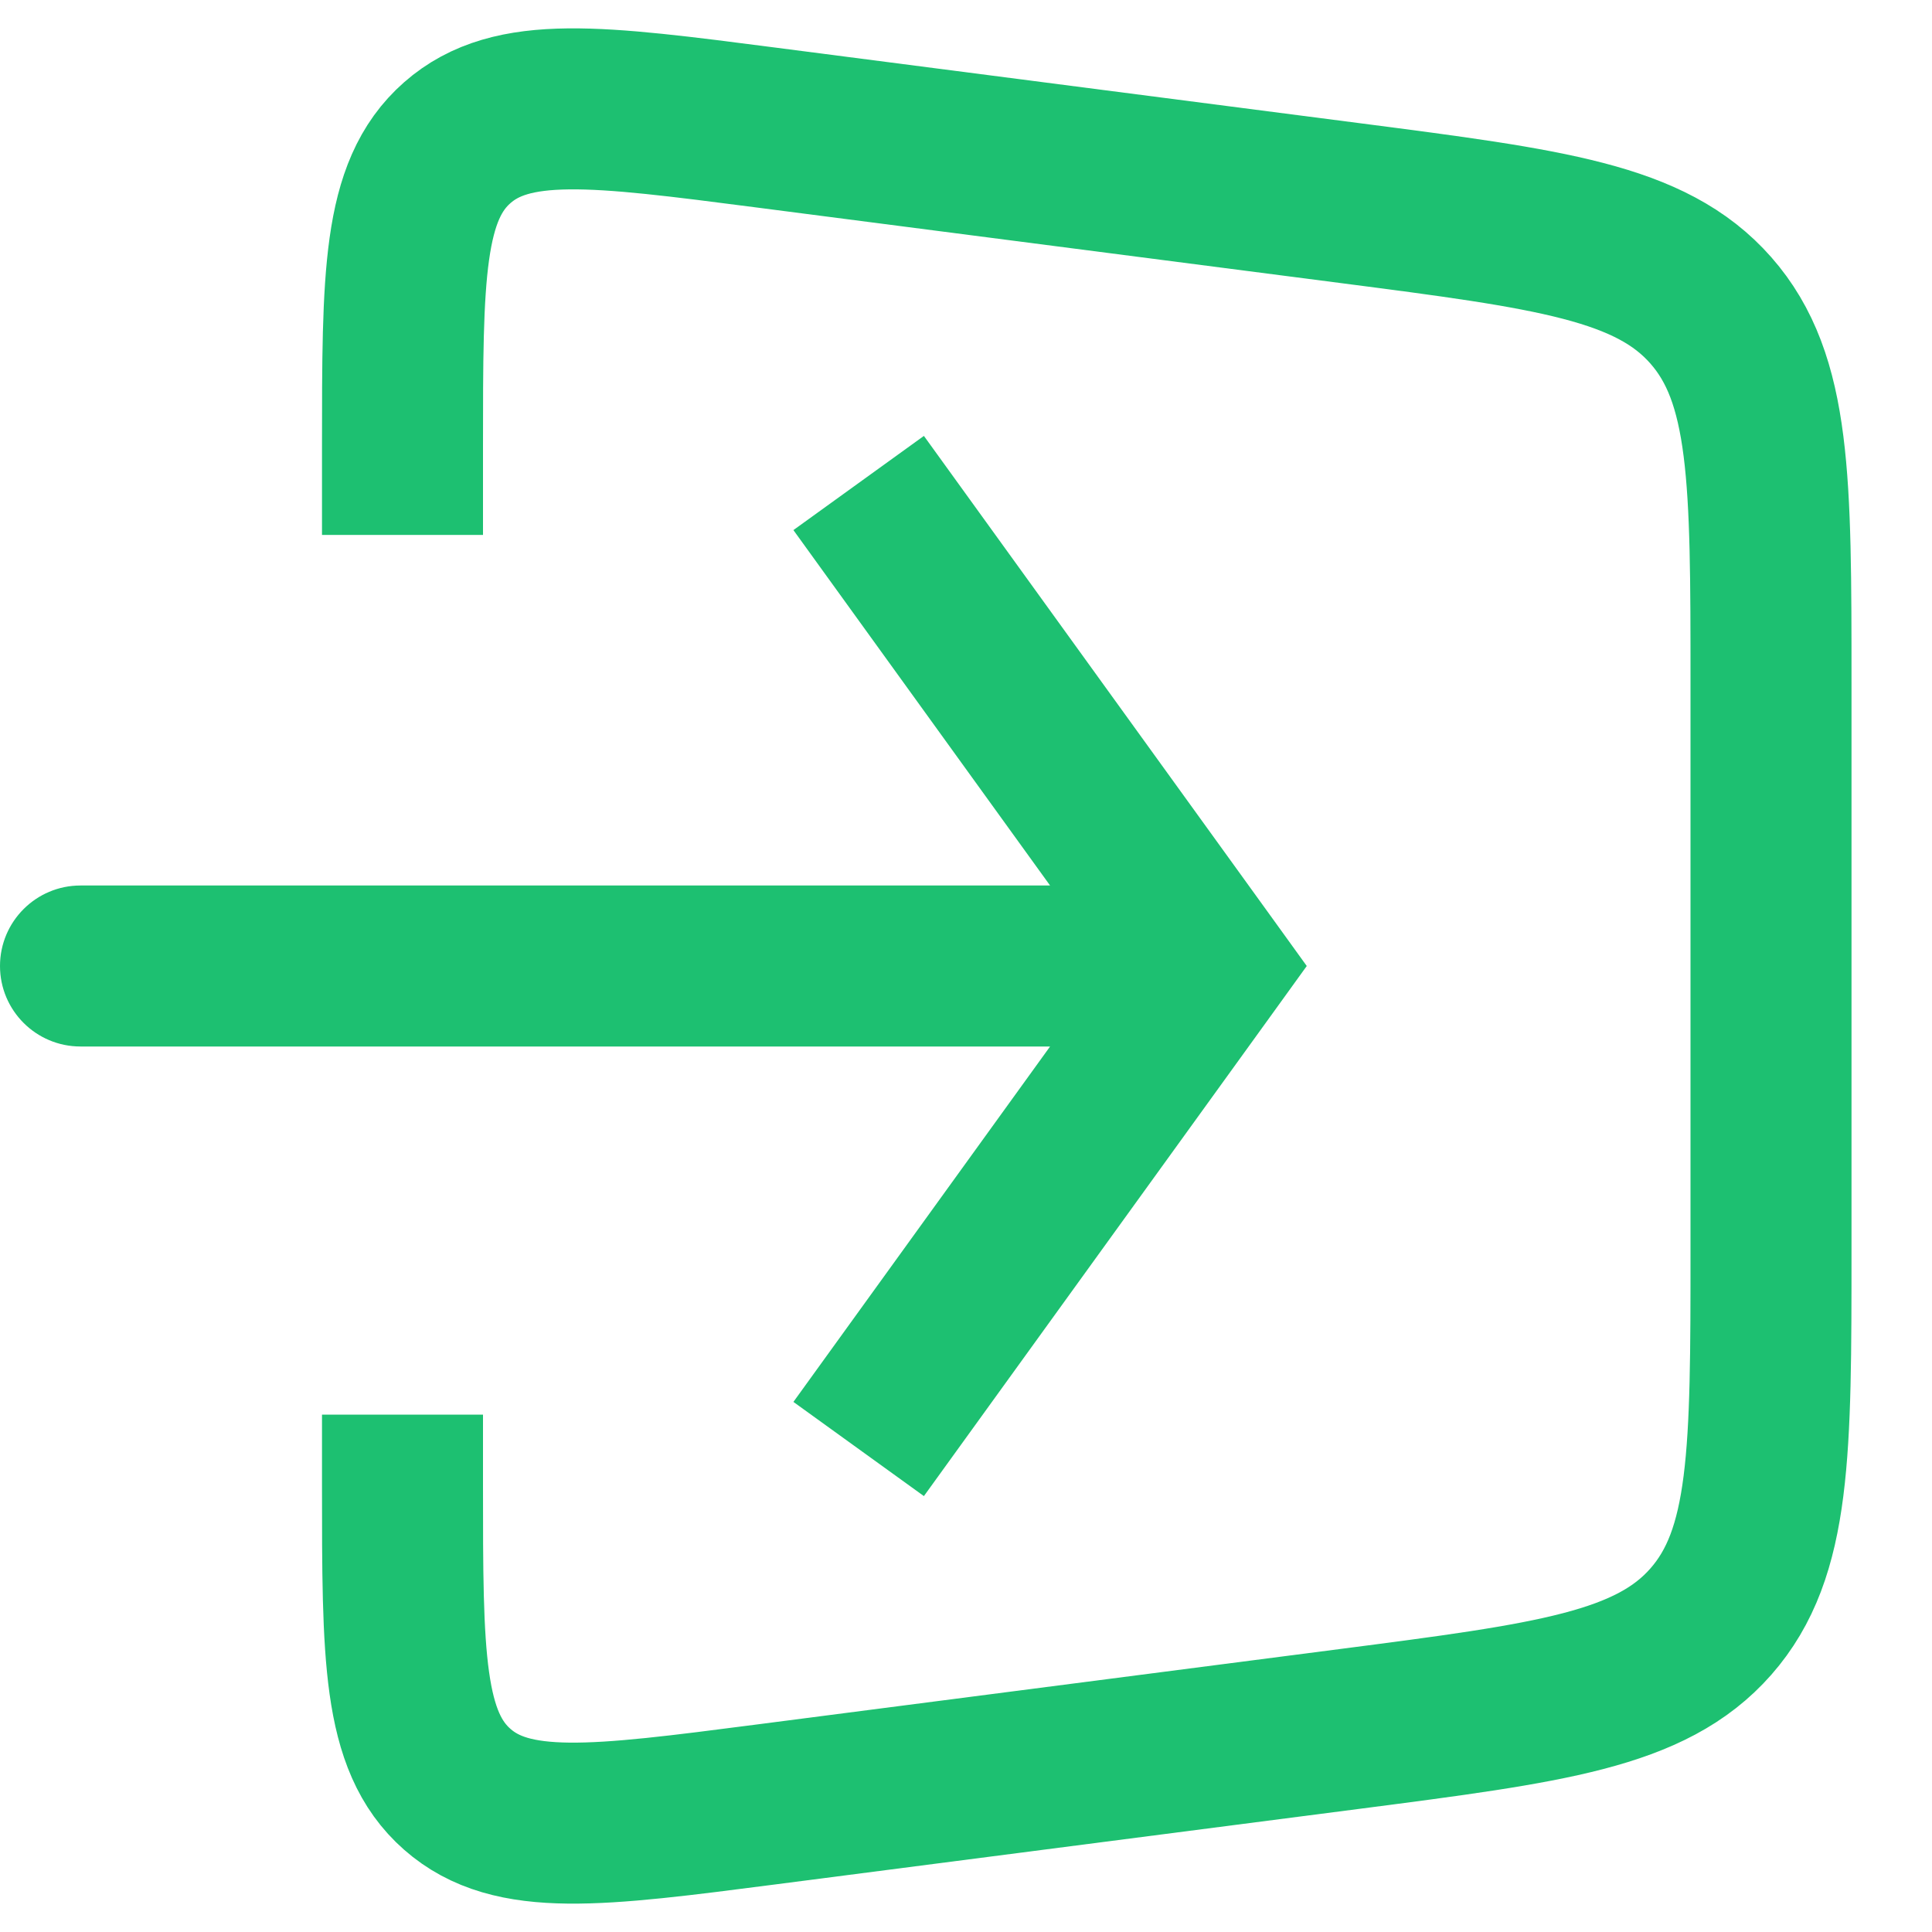
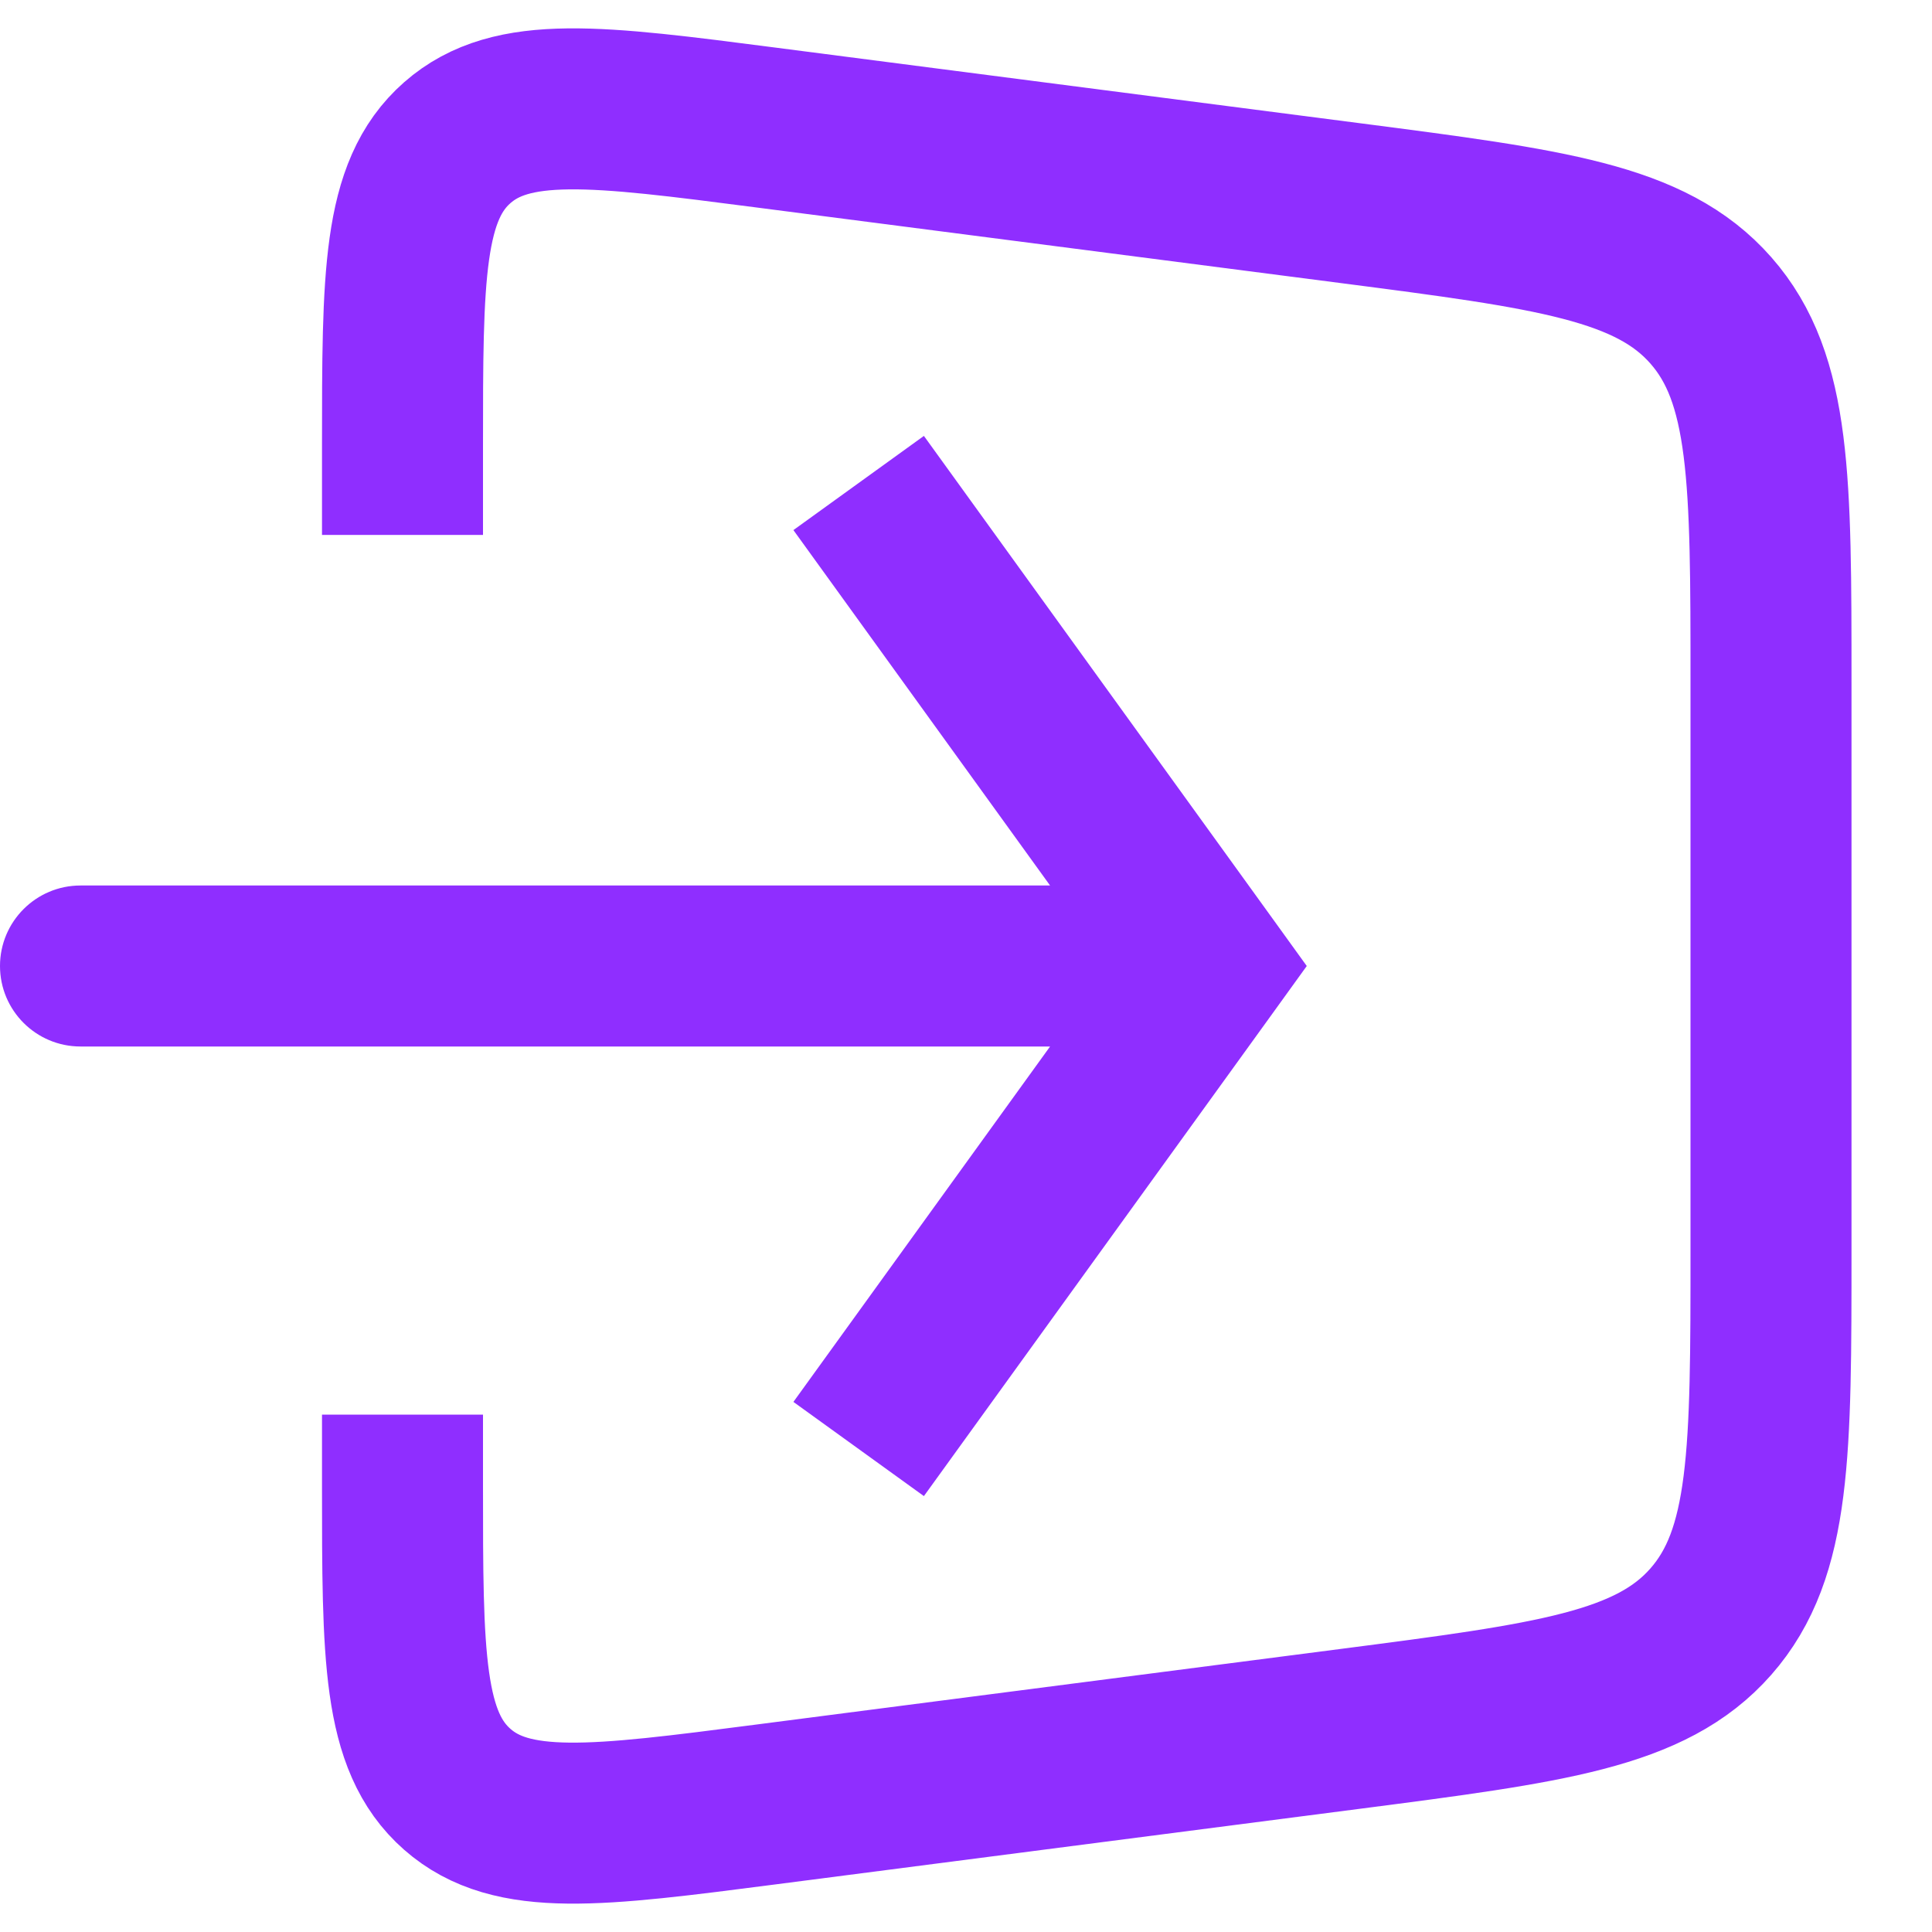
<svg xmlns="http://www.w3.org/2000/svg" width="24" height="24" viewBox="0 0 24 24" fill="none">
-   <path d="M5 6.645V5.551C5 3.431 5 2.371 5.68 1.773C6.359 1.176 7.411 1.312 9.513 1.584L16.77 2.523C19.261 2.846 20.507 3.007 21.253 3.856C22 4.706 22 5.962 22 8.474V15.526C22 18.038 22 19.294 21.253 20.144C20.507 20.993 19.261 21.154 16.77 21.477L9.513 22.416C7.411 22.688 6.359 22.824 5.68 22.227C5 21.629 5 20.569 5 18.449V17.573" stroke="#1DC071" stroke-width="2" />
-   <path d="M15 12L15.811 11.415L16.233 12L15.811 12.585L15 12ZM1 13C0.448 13 0 12.552 0 12C0 11.448 0.448 11 1 11V13ZM11.477 5.415L15.811 11.415L14.189 12.585L9.856 6.585L11.477 5.415ZM15.811 12.585L11.477 18.585L9.856 17.415L14.189 11.415L15.811 12.585ZM15 13H1V11H15V13Z" fill="#1DC071" />
+   <path d="M5 6.645V5.551C5 3.431 5 2.371 5.68 1.773C6.359 1.176 7.411 1.312 9.513 1.584L16.77 2.523C19.261 2.846 20.507 3.007 21.253 3.856C22 4.706 22 5.962 22 8.474V15.526C22 18.038 22 19.294 21.253 20.144C20.507 20.993 19.261 21.154 16.77 21.477L9.513 22.416C7.411 22.688 6.359 22.824 5.68 22.227C5 21.629 5 20.569 5 18.449V17.573" stroke="#8f2eff" stroke-width="2" />
+   <path d="M15 12L15.811 11.415L16.233 12L15.811 12.585L15 12ZM1 13C0.448 13 0 12.552 0 12C0 11.448 0.448 11 1 11V13ZM11.477 5.415L15.811 11.415L14.189 12.585L9.856 6.585L11.477 5.415ZM15.811 12.585L11.477 18.585L9.856 17.415L14.189 11.415L15.811 12.585ZM15 13H1V11H15V13Z" fill="#8f2eff" />
</svg>
